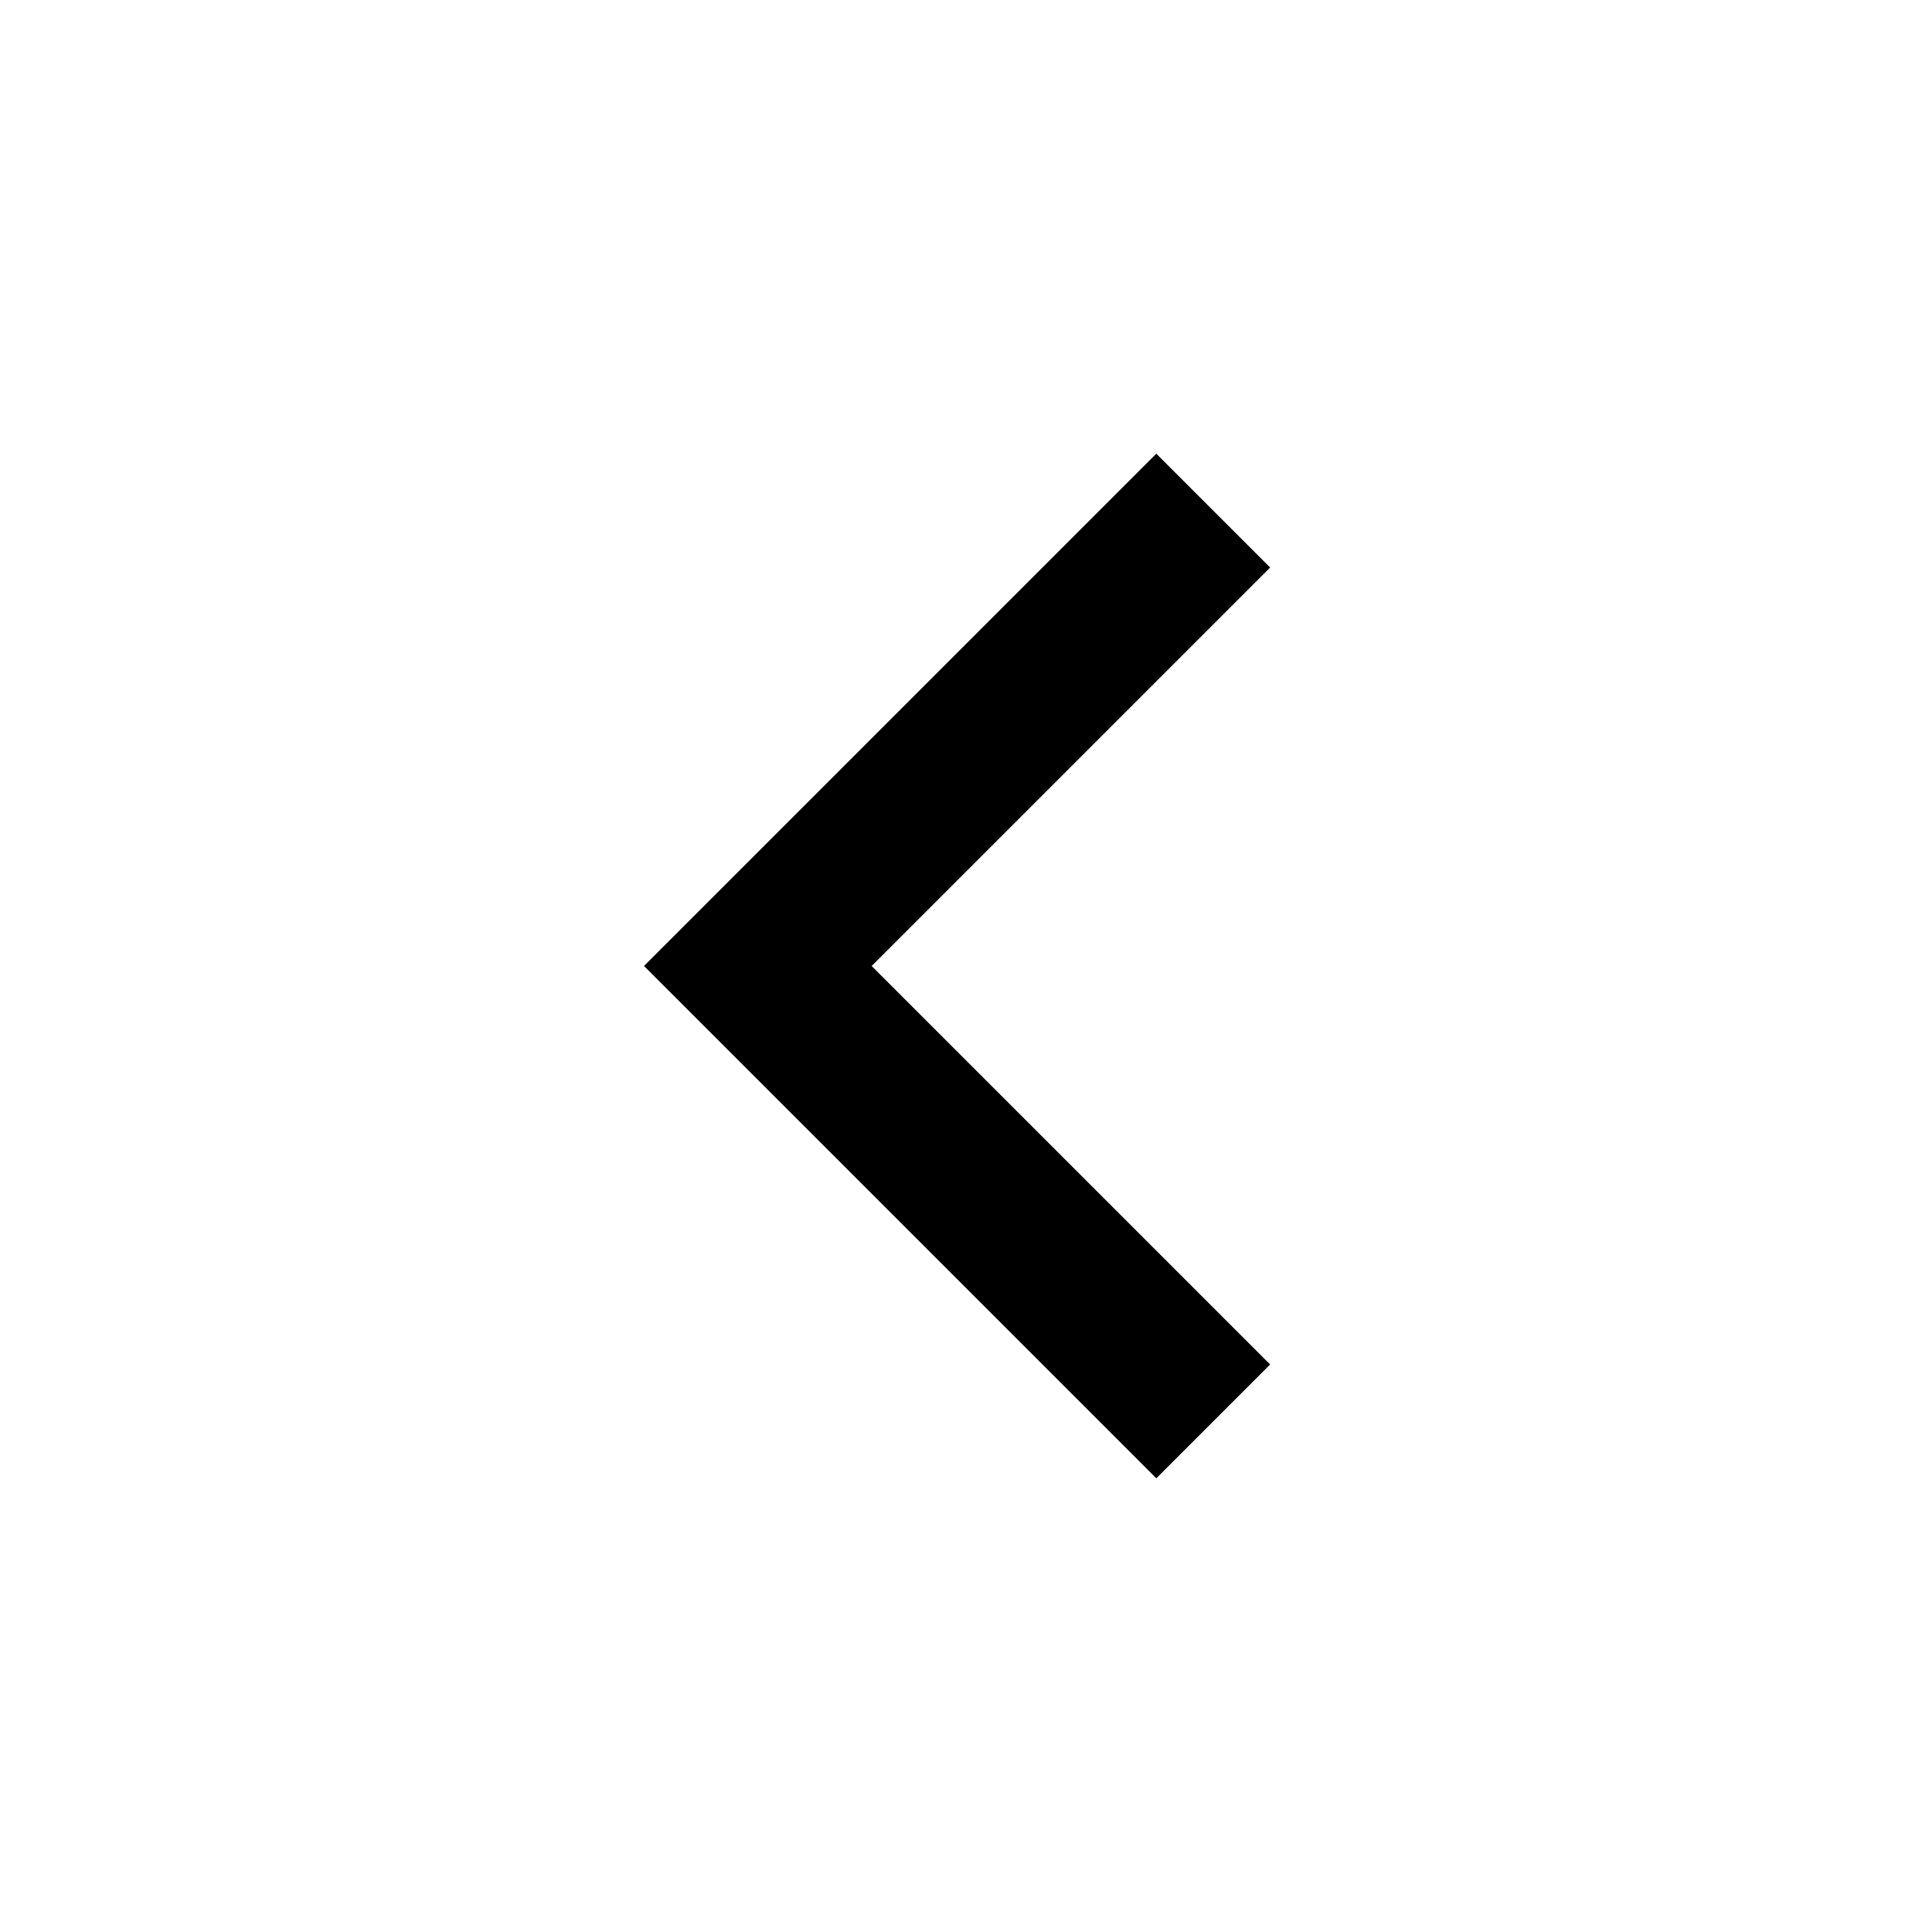
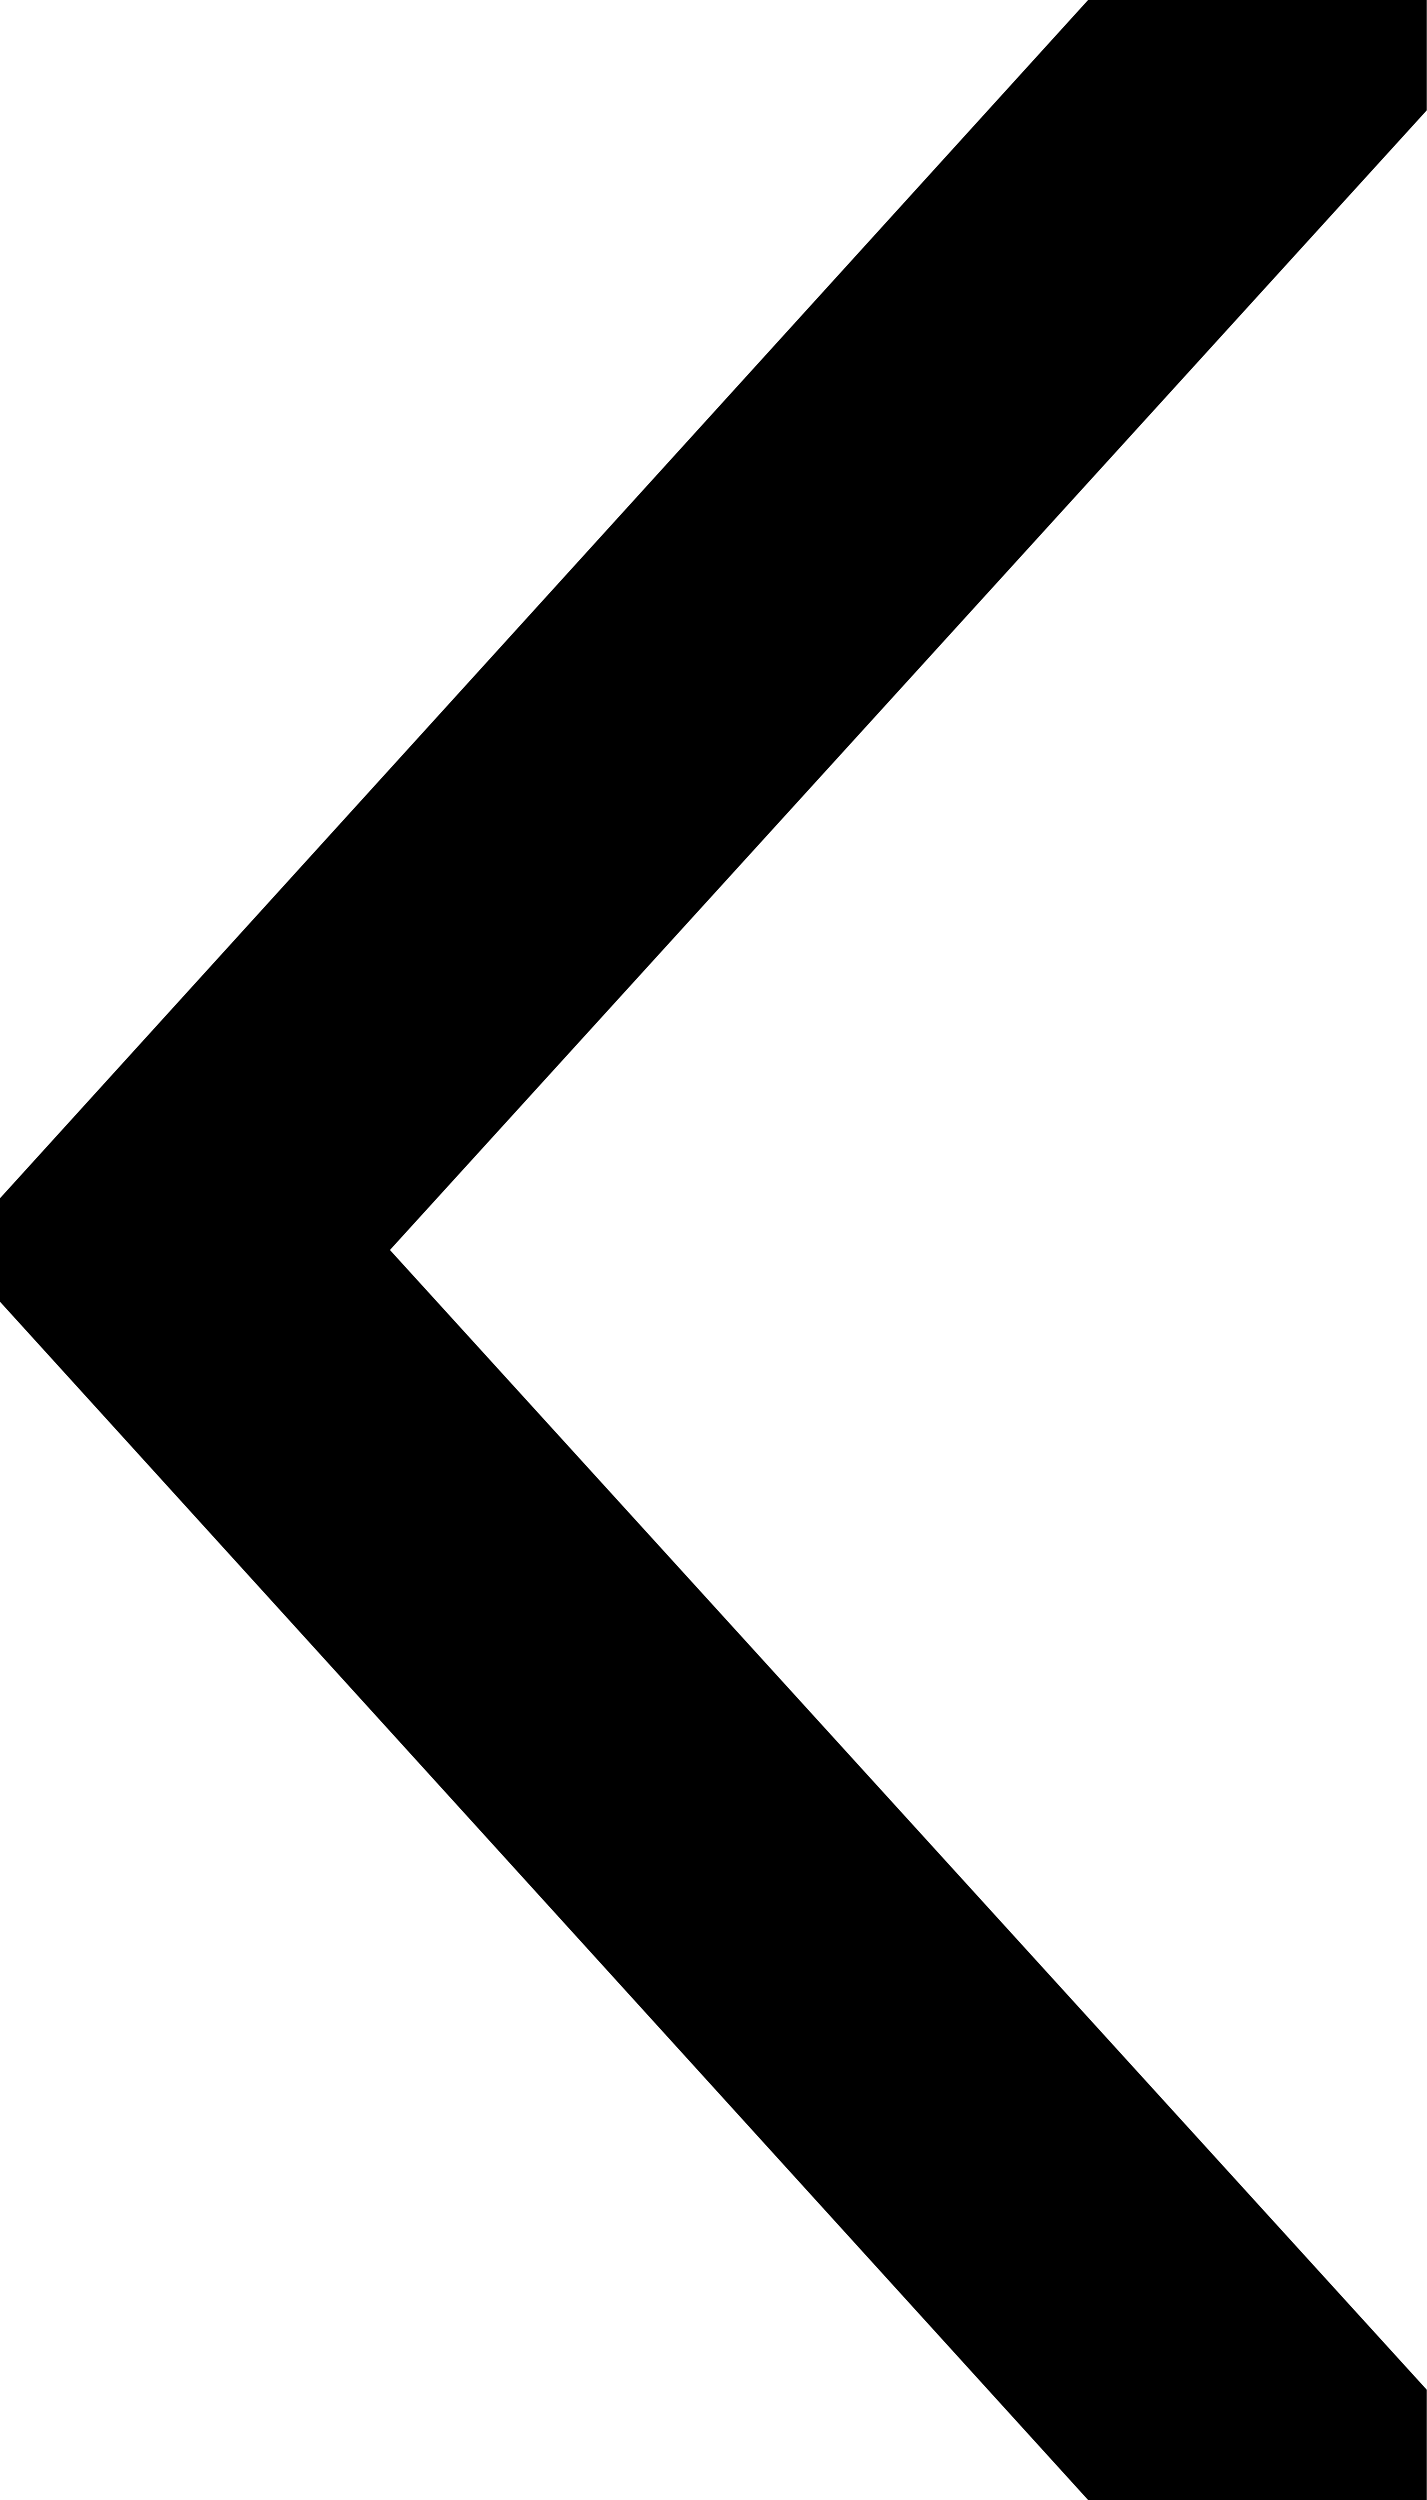
- <svg xmlns="http://www.w3.org/2000/svg" viewBox="0 0 24 24" width="24" height="24">
-   <path fill="none" d="M0 0h24v24H0z" />
-   <path d="M10.828 12l4.95 4.95-1.414 1.414L8 12l6.364-6.364 1.414 1.414z" />
+ <svg xmlns="http://www.w3.org/2000/svg" width="15.872" height="27.816" viewBox="0 0 15.872 27.816">
+   <g id="icon-arrow-right" transform="translate(15.872 27.816) rotate(180)">
+     <g id="Group_15" data-name="Group 15" transform="translate(0 -9.13) rotate(-90)">
+       <path id="Path_7" data-name="Path 7" d="M-10.357,0-23.038,11.536-35.718,0h-1.228V3.763l13.335,12.109h1.146L-9.13,3.763V0Z" />
+       <path id="Path_48" data-name="Path 48" d="M-10.357,0-23.038,11.536-35.718,0h-1.228V3.763l13.335,12.109h1.146L-9.13,3.763V0Z" />
+     </g>
+   </g>
</svg>
